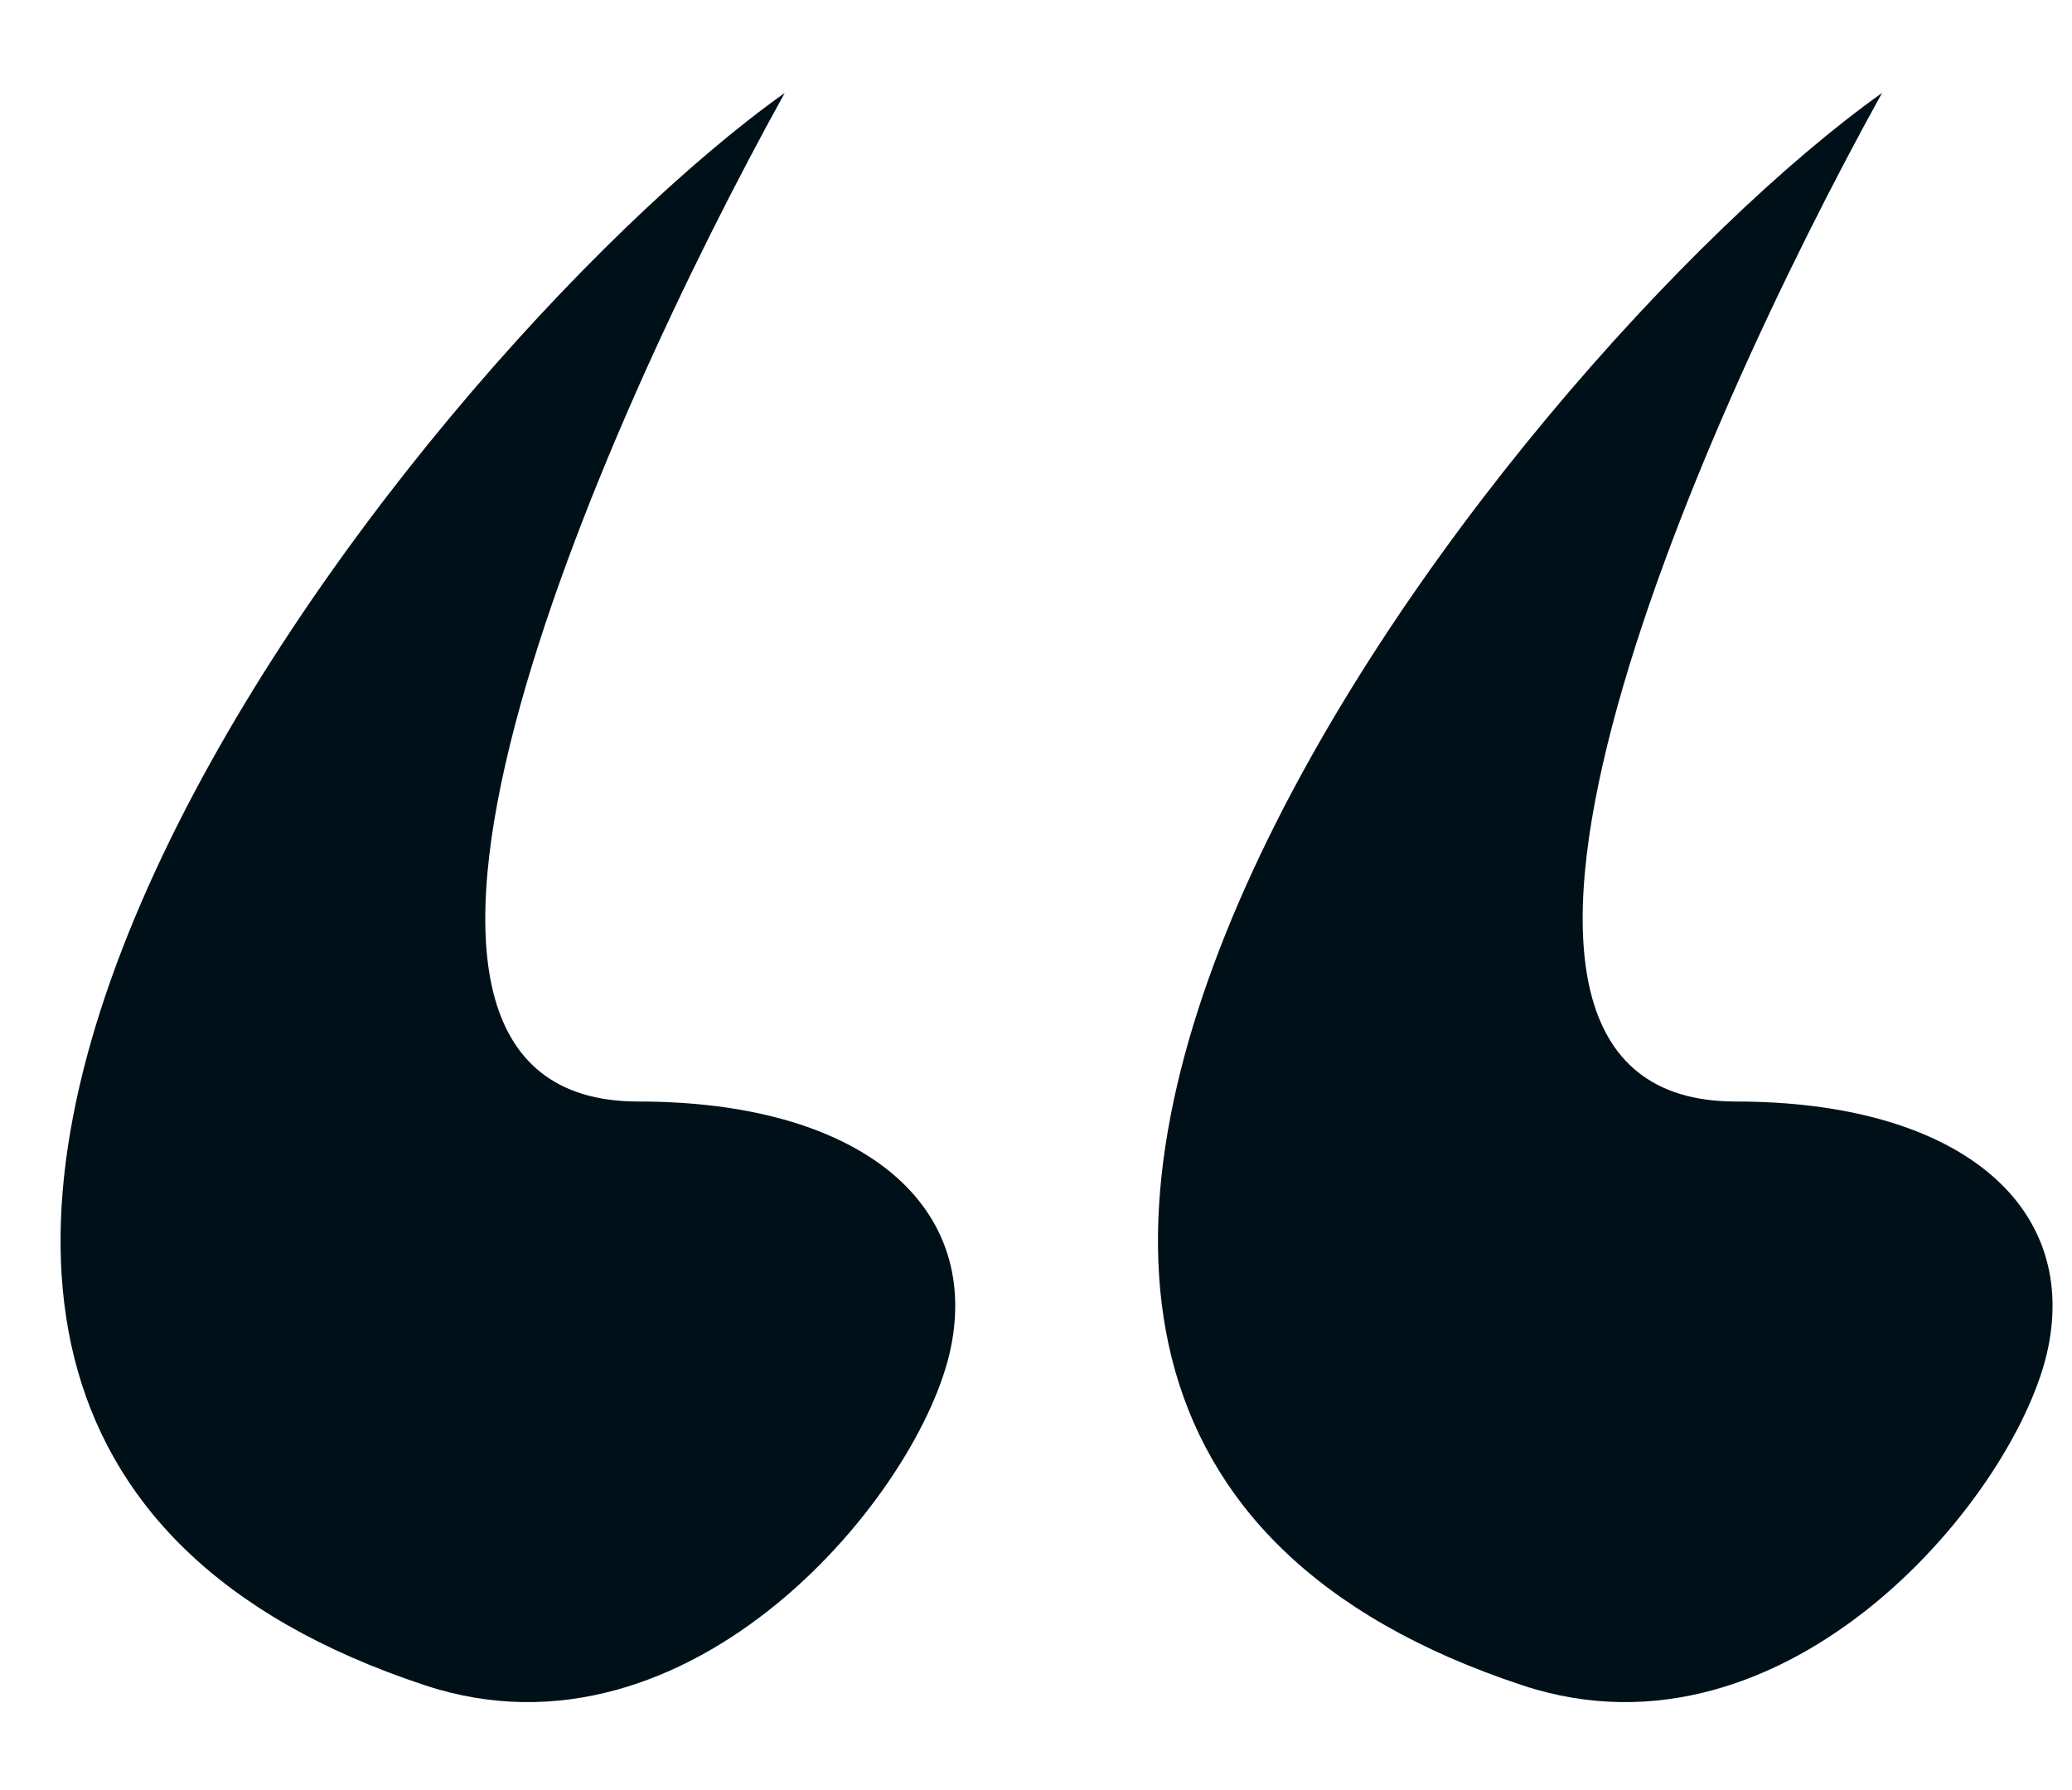
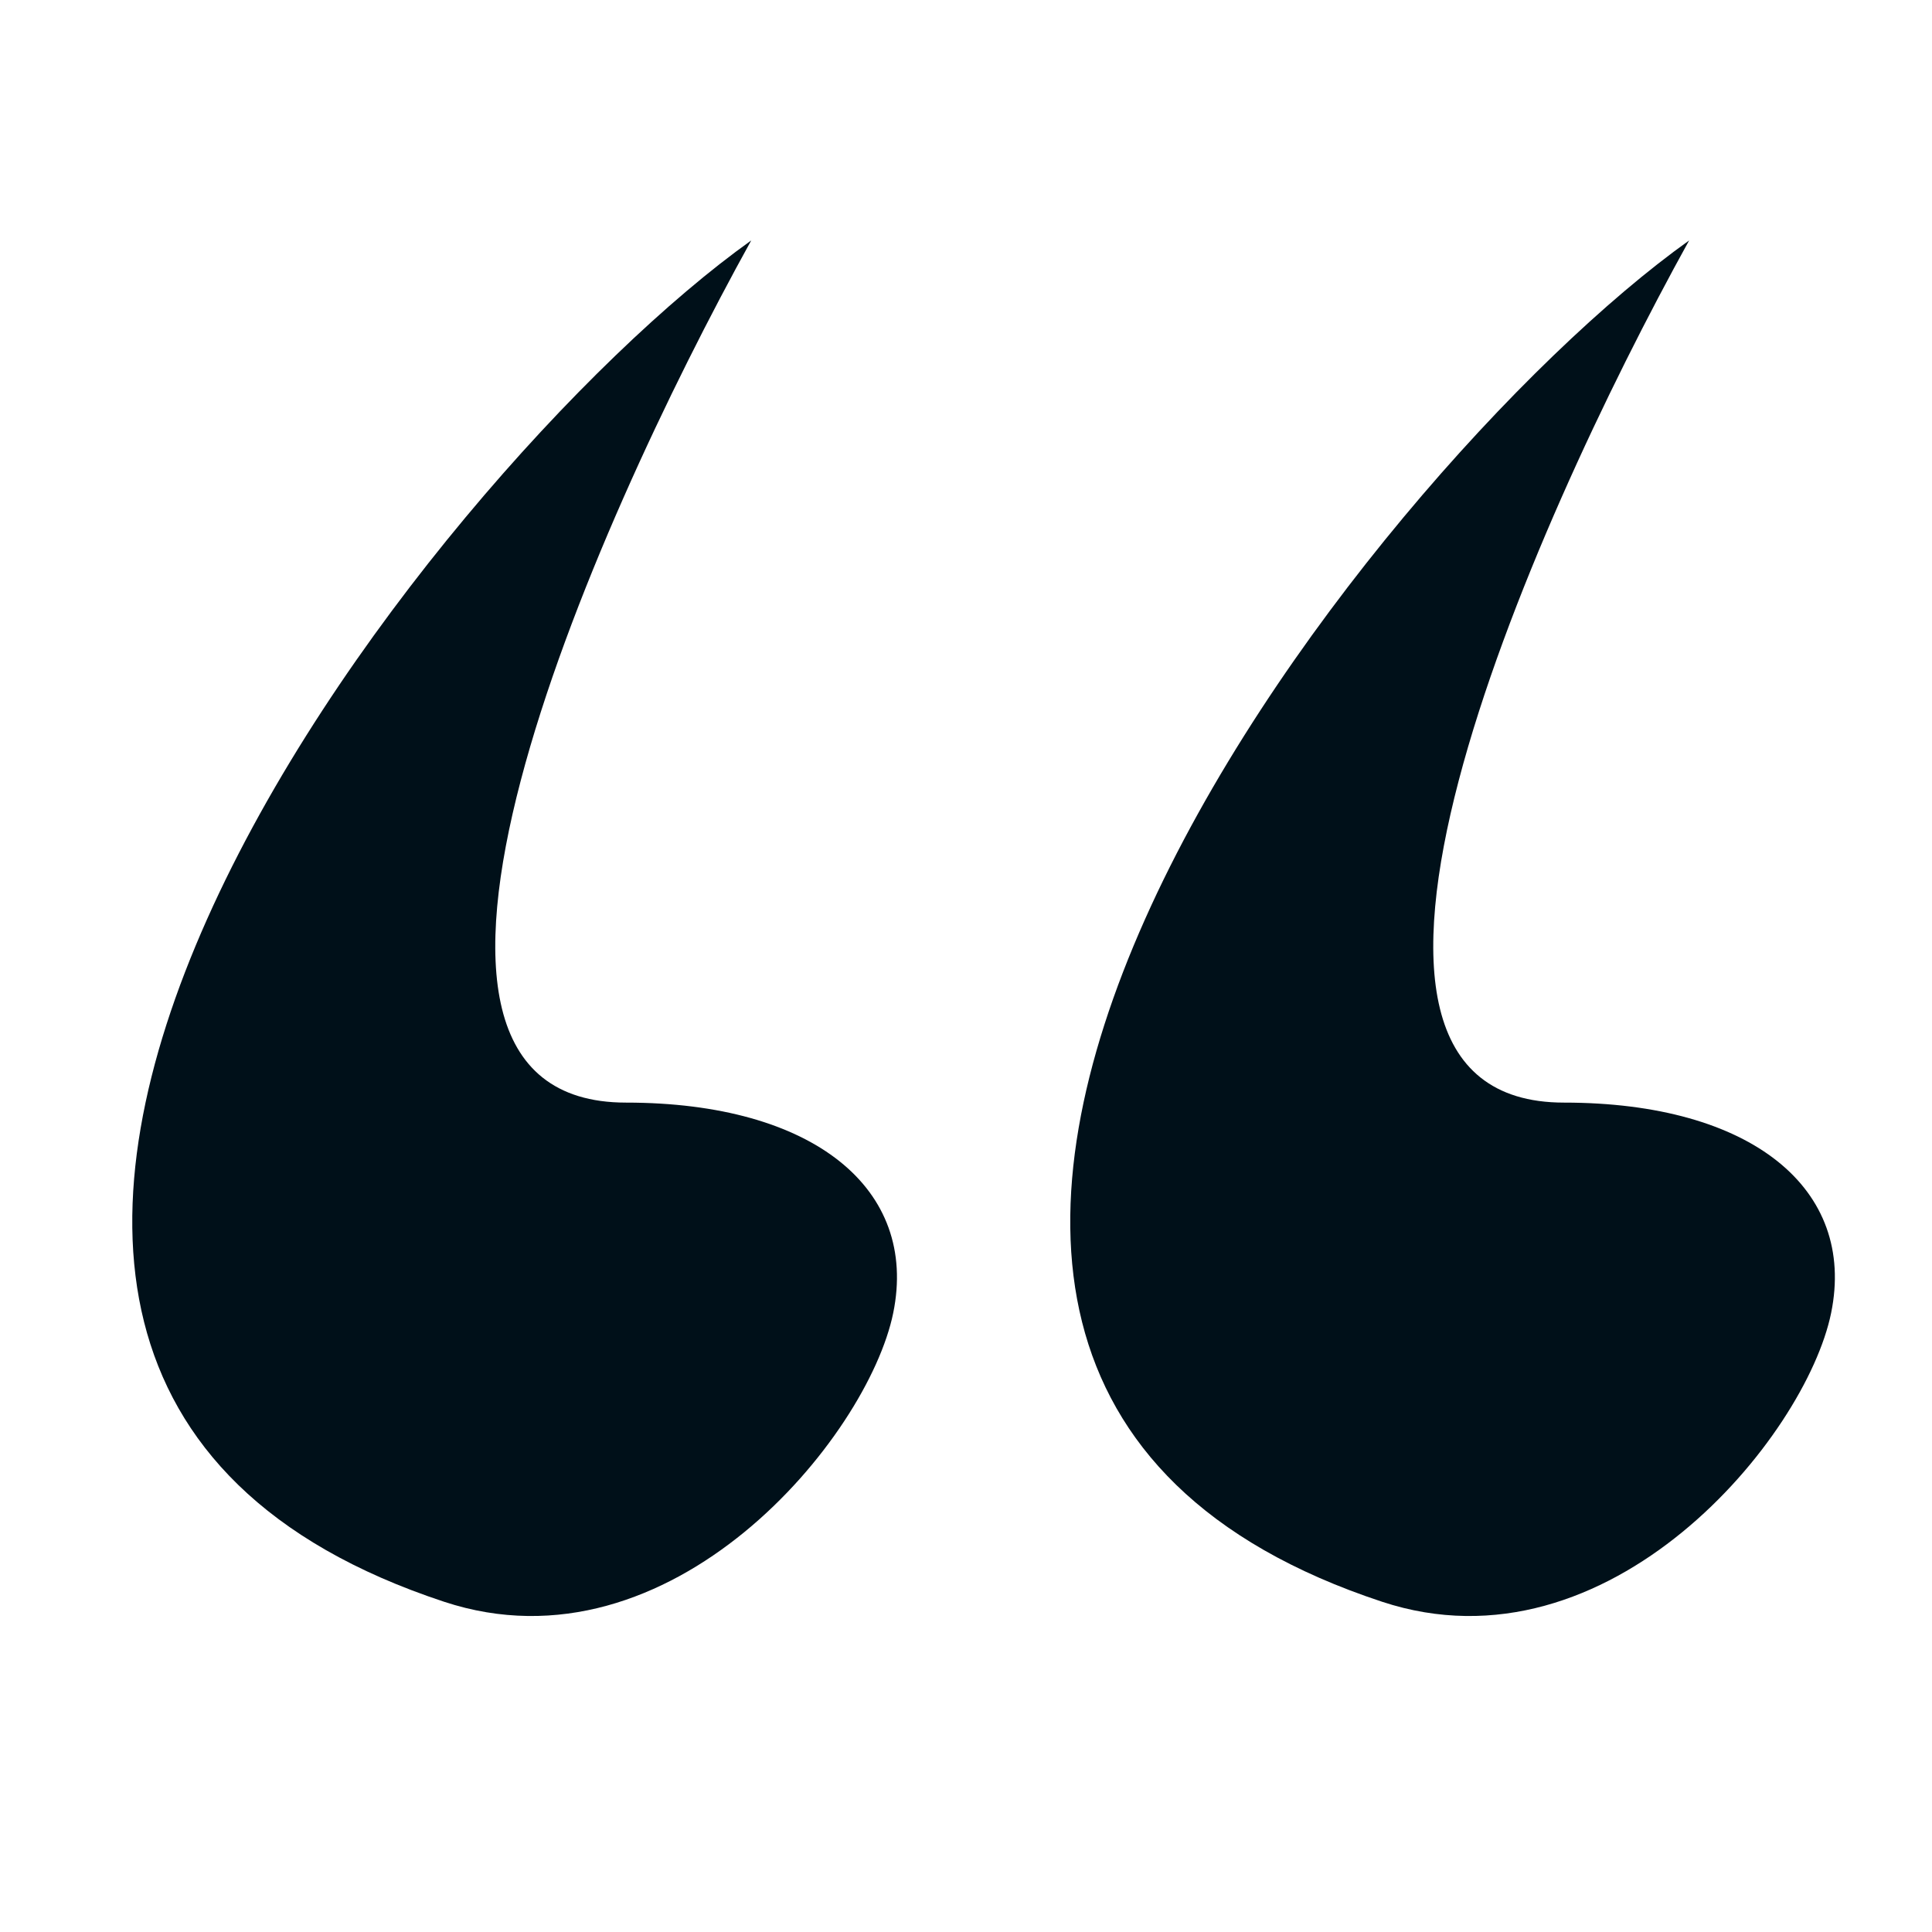
- <svg xmlns="http://www.w3.org/2000/svg" width="22" height="19" viewBox="0 0 22 19" fill="none">
+ <svg xmlns="http://www.w3.org/2000/svg" width="24" height="24" viewBox="-1 -2 24 24" fill="none">
  <path d="M4.518 17.898C-4.388 14.961 4.297 3.861 8.332 0.987C6.33 4.604 3.216 11.697 6.777 11.697C9.107 11.697 10.411 12.768 10.096 14.31C9.781 15.852 7.342 18.829 4.518 17.898Z" fill="#001019" />
  <path d="M16.17 17.898C7.264 14.961 15.949 3.861 19.983 0.987C17.982 4.604 14.868 11.697 18.429 11.697C20.759 11.697 22.062 12.768 21.747 14.31C21.432 15.852 18.994 18.829 16.17 17.898Z" fill="#001019" />
</svg>
